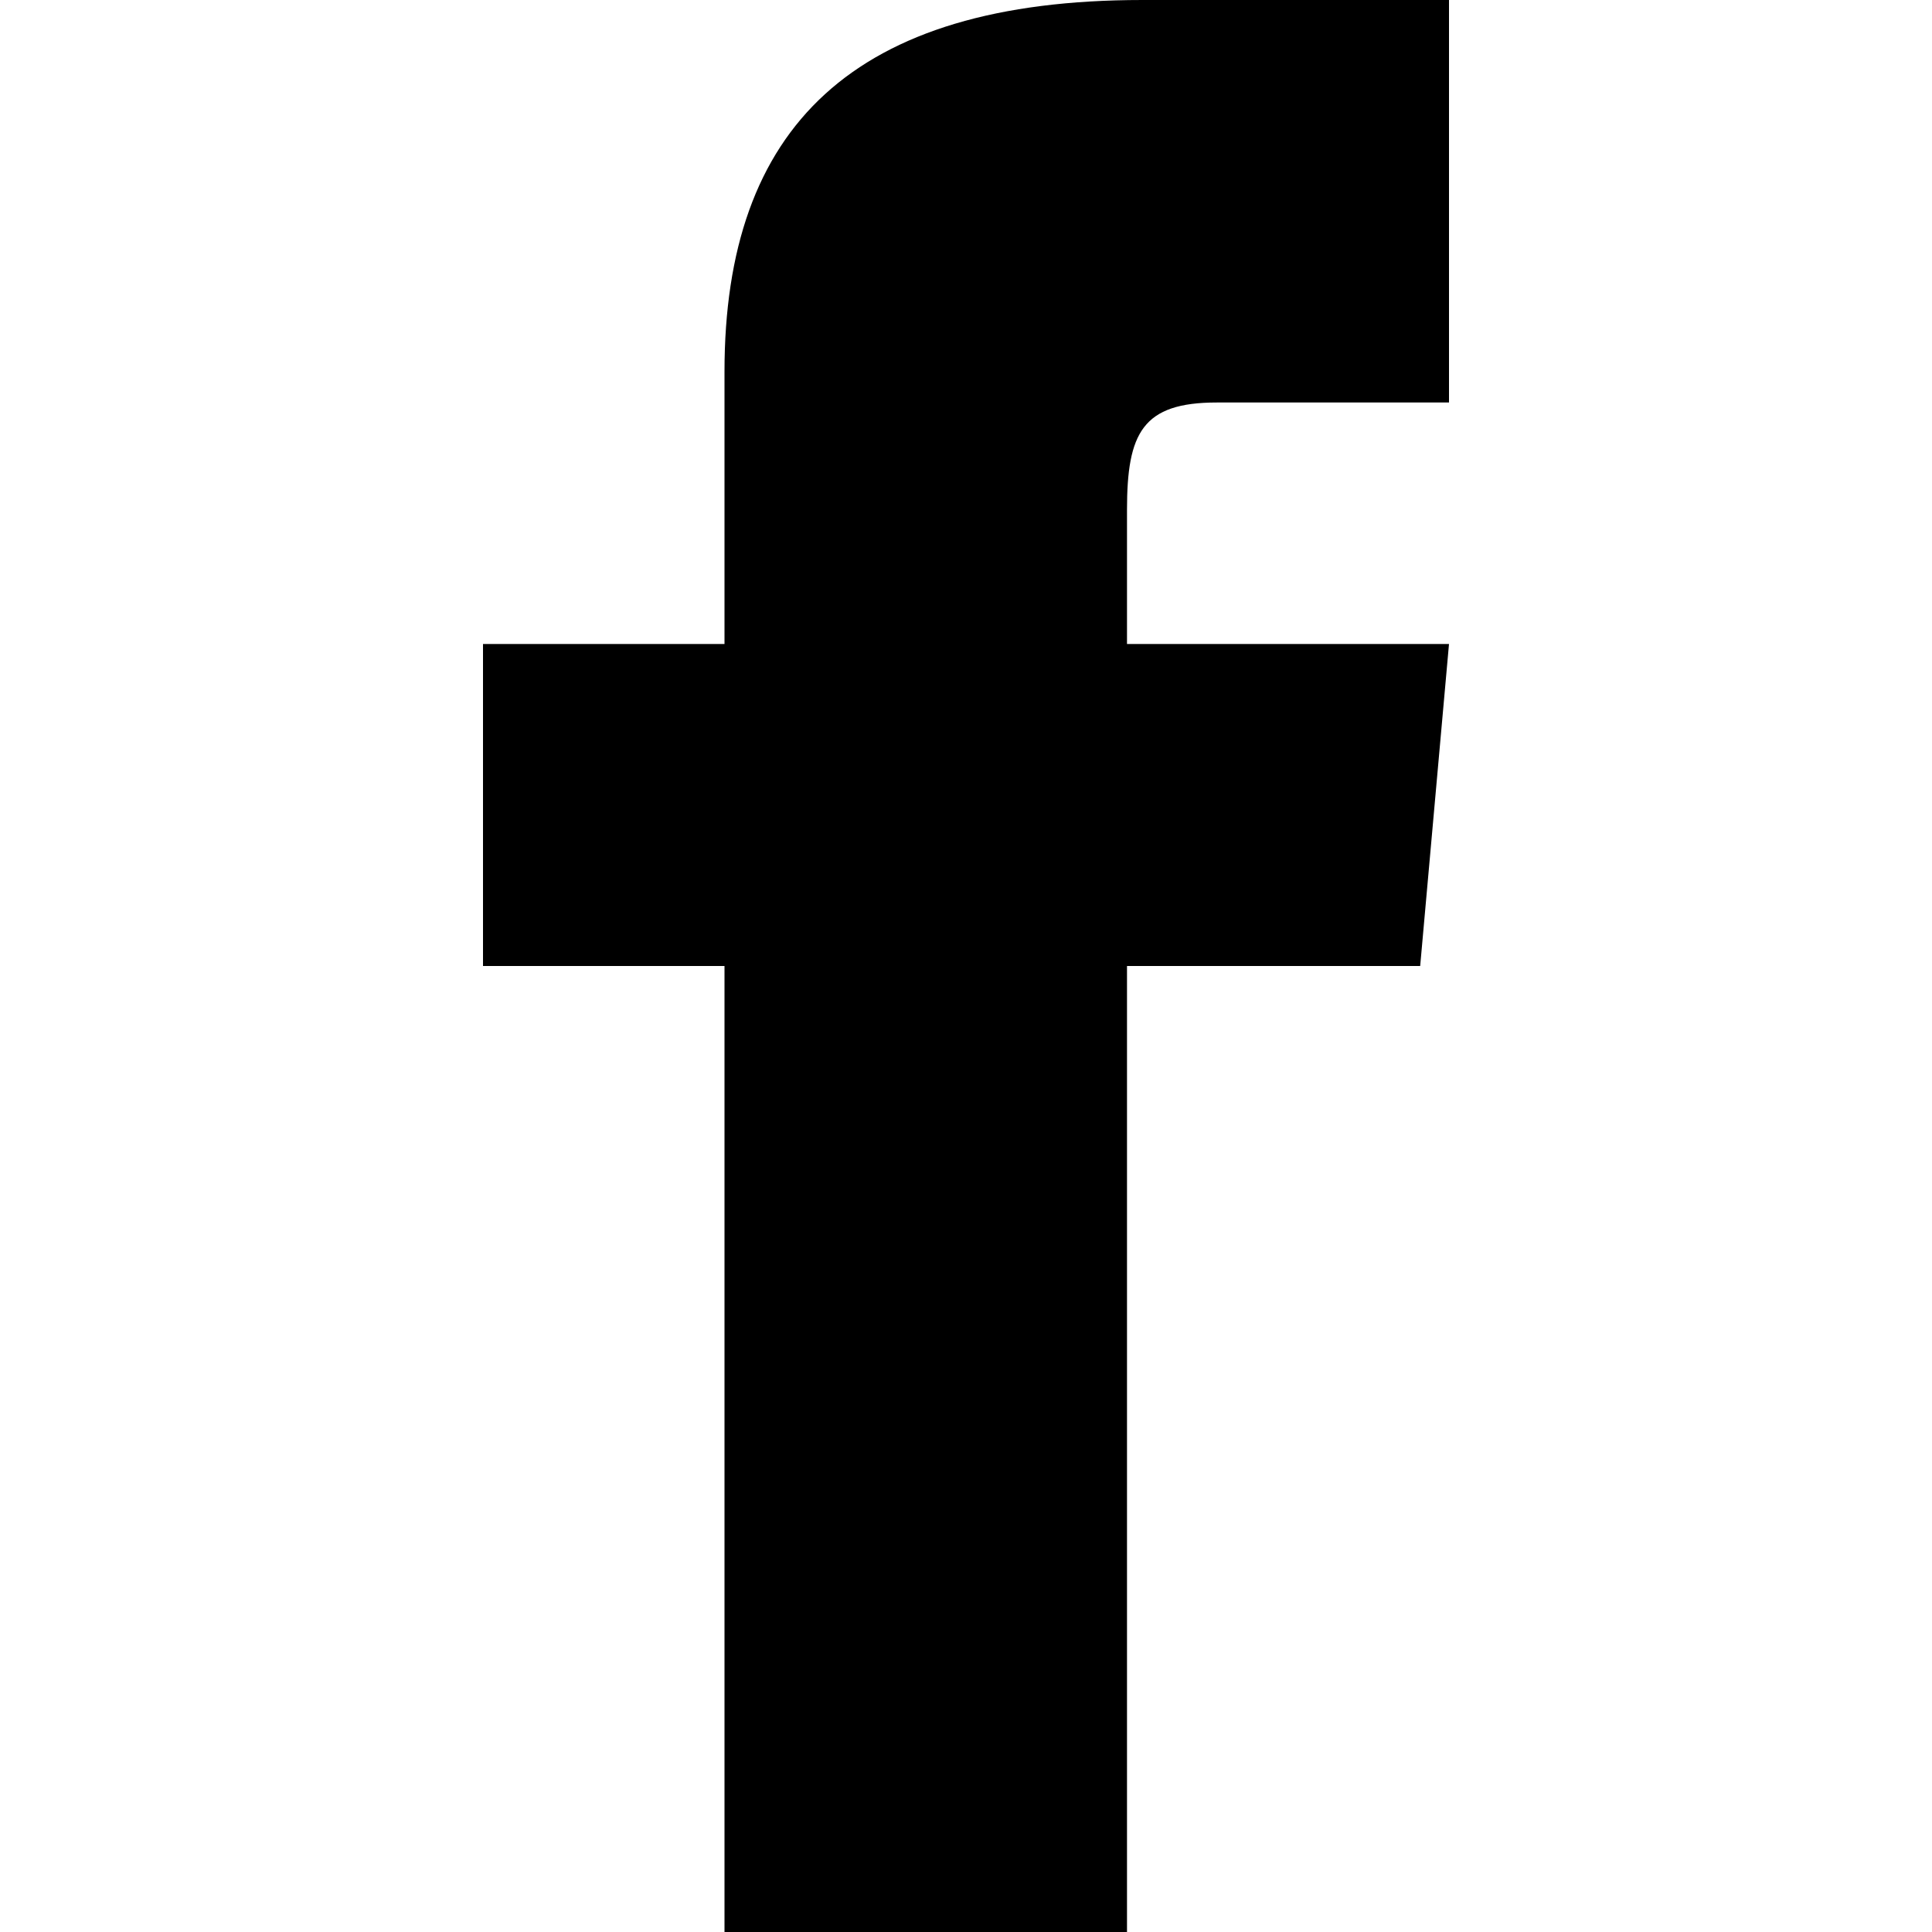
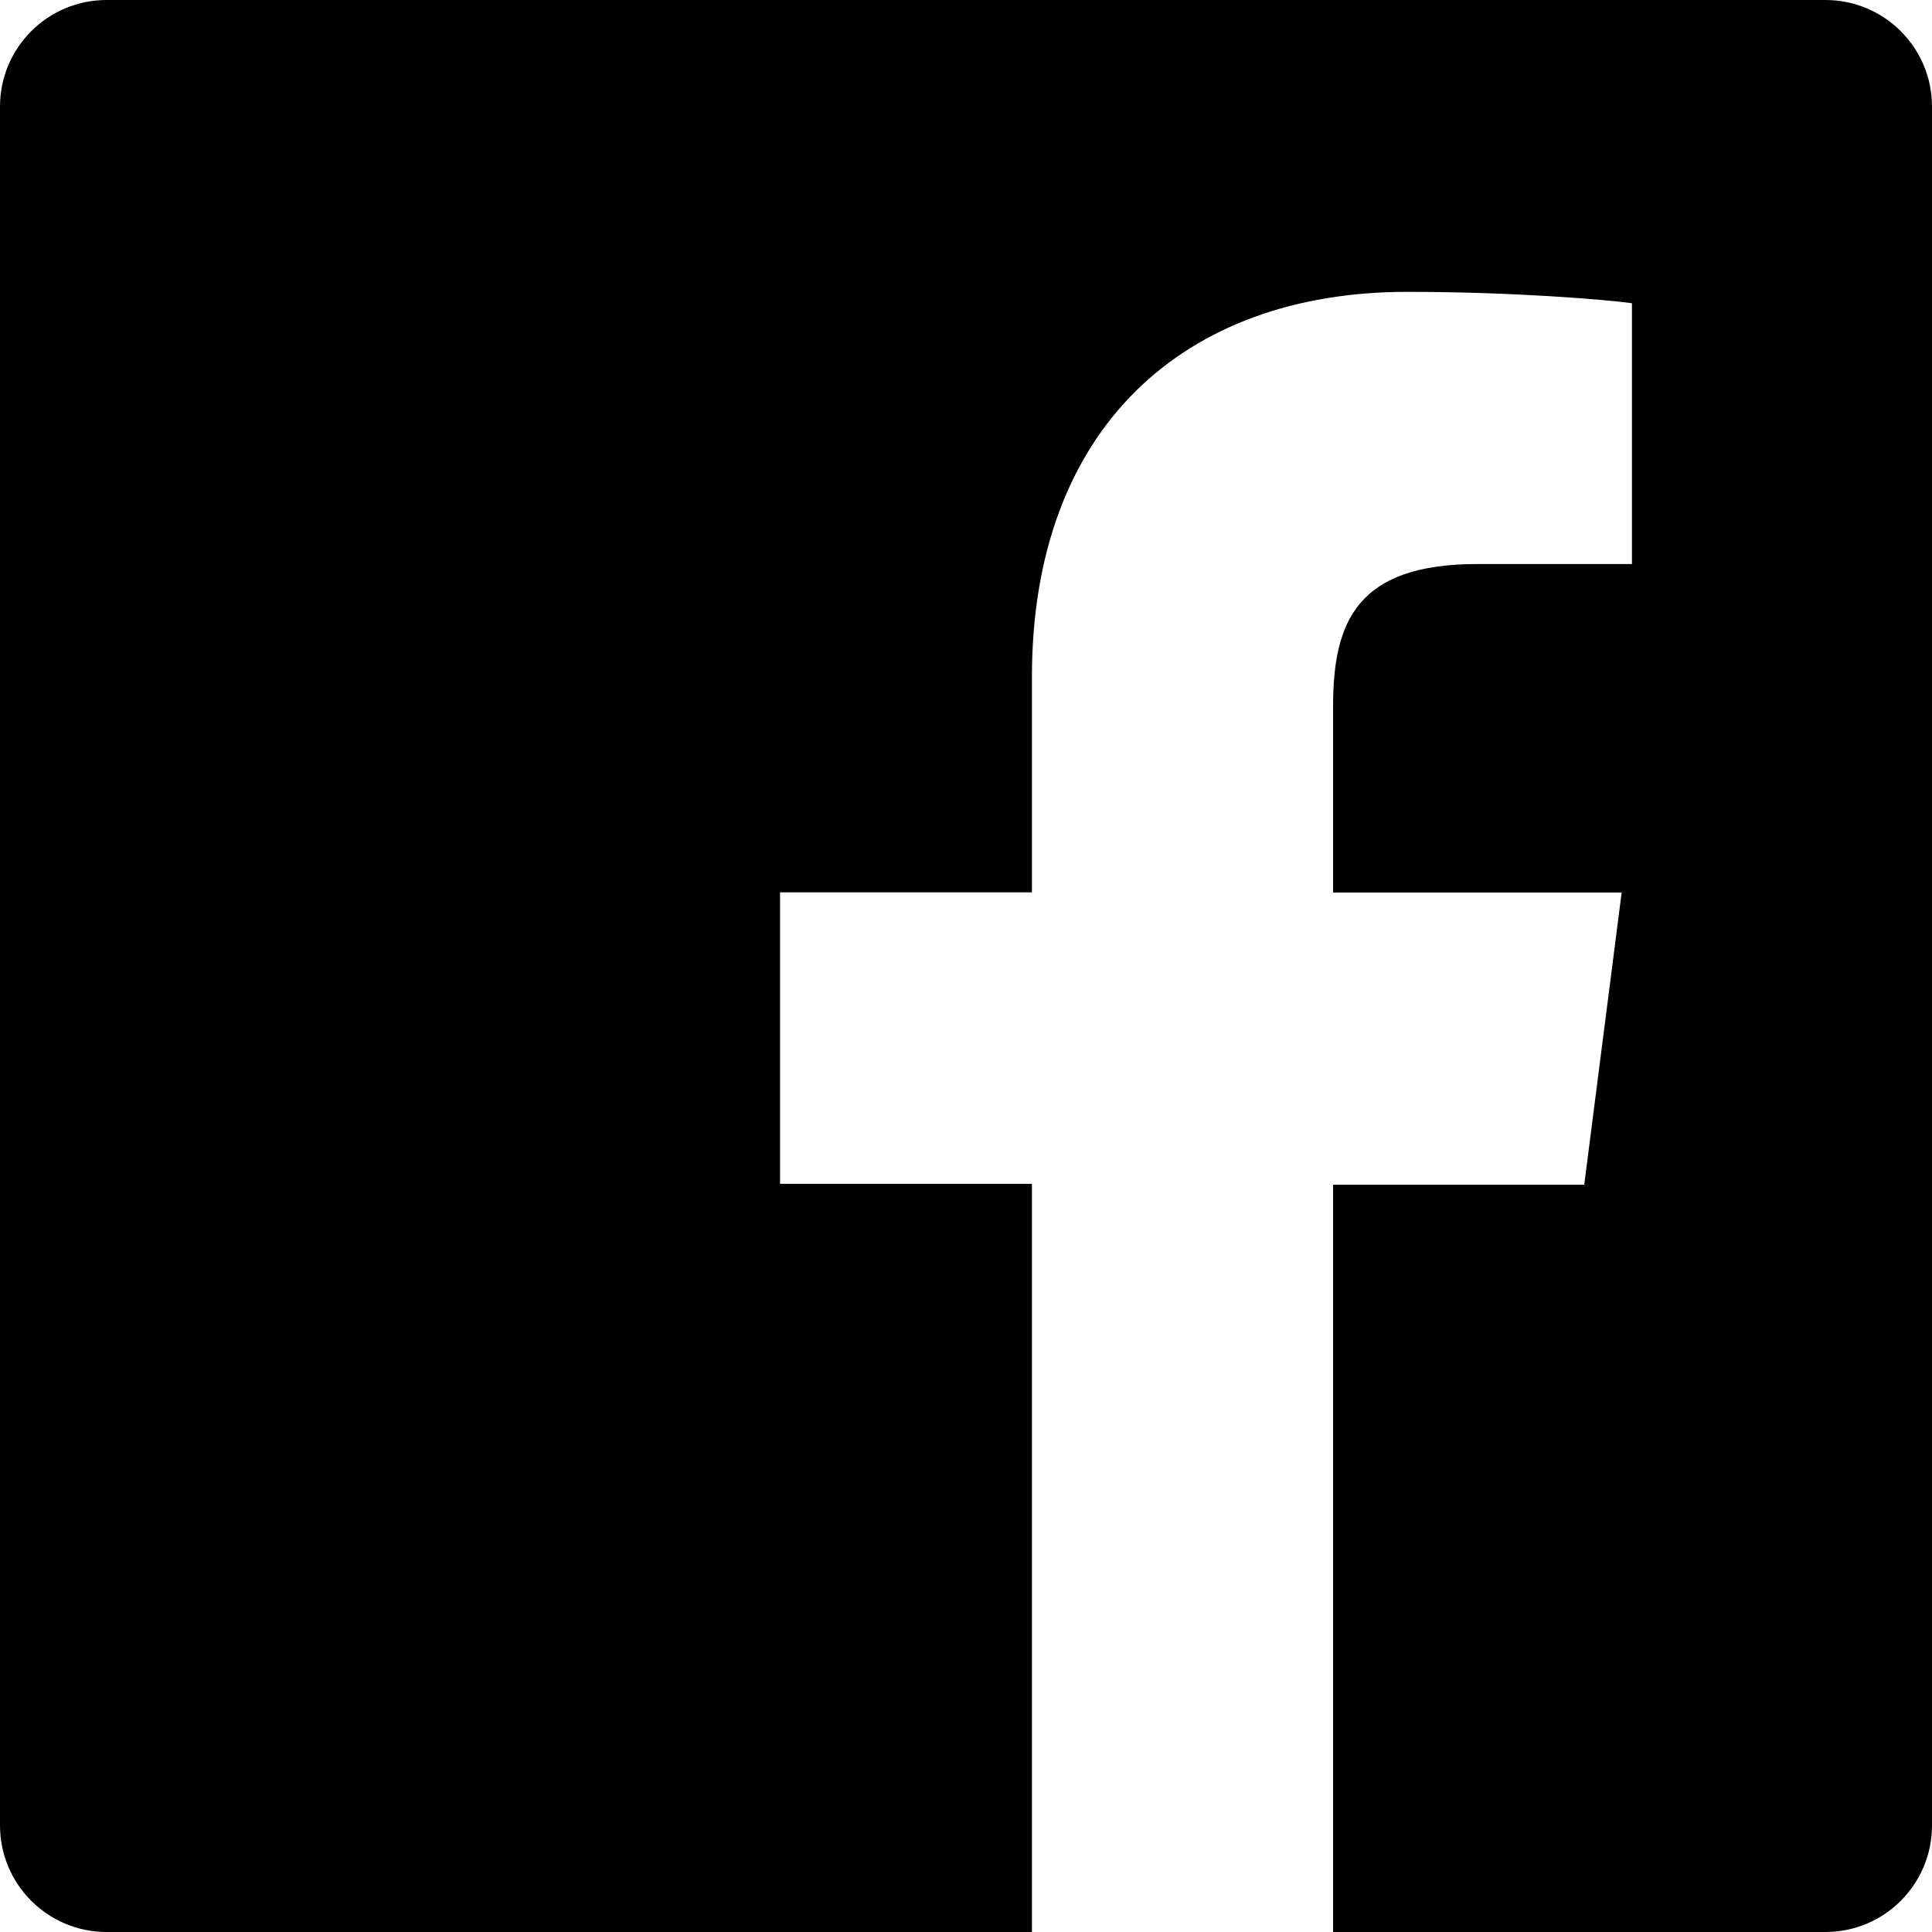
- <svg xmlns="http://www.w3.org/2000/svg" width="24" height="24" viewBox="0 0 24 24">
-   <path d="M9 8h-3v4h3v12h5v-12h3.642l.358-4h-4v-1.667c0-.955.192-1.333 1.115-1.333h2.885v-5h-3.808c-3.596 0-5.192 1.583-5.192 4.615v3.385z" />
+ <svg xmlns="http://www.w3.org/2000/svg" viewBox="0 0 16 16" fill-rule="evenodd" clip-rule="evenodd" stroke-linejoin="round" stroke-miterlimit="1.414">
+   <path d="M15.117 0H.883C.395 0 0 .395 0 .883v14.234c0 .488.395.883.883.883h7.663V9.804H6.46V7.39h2.086V5.607c0-2.066 1.262-3.19 3.106-3.19.883 0 1.642.064 1.863.094v2.16h-1.28c-1 0-1.195.48-1.195 1.18v1.54h2.39l-.31 2.42h-2.08V16h4.077c.488 0 .883-.395.883-.883V.883C16 .395 15.605 0 15.117 0" fill-rule="nonzero" />
</svg>
